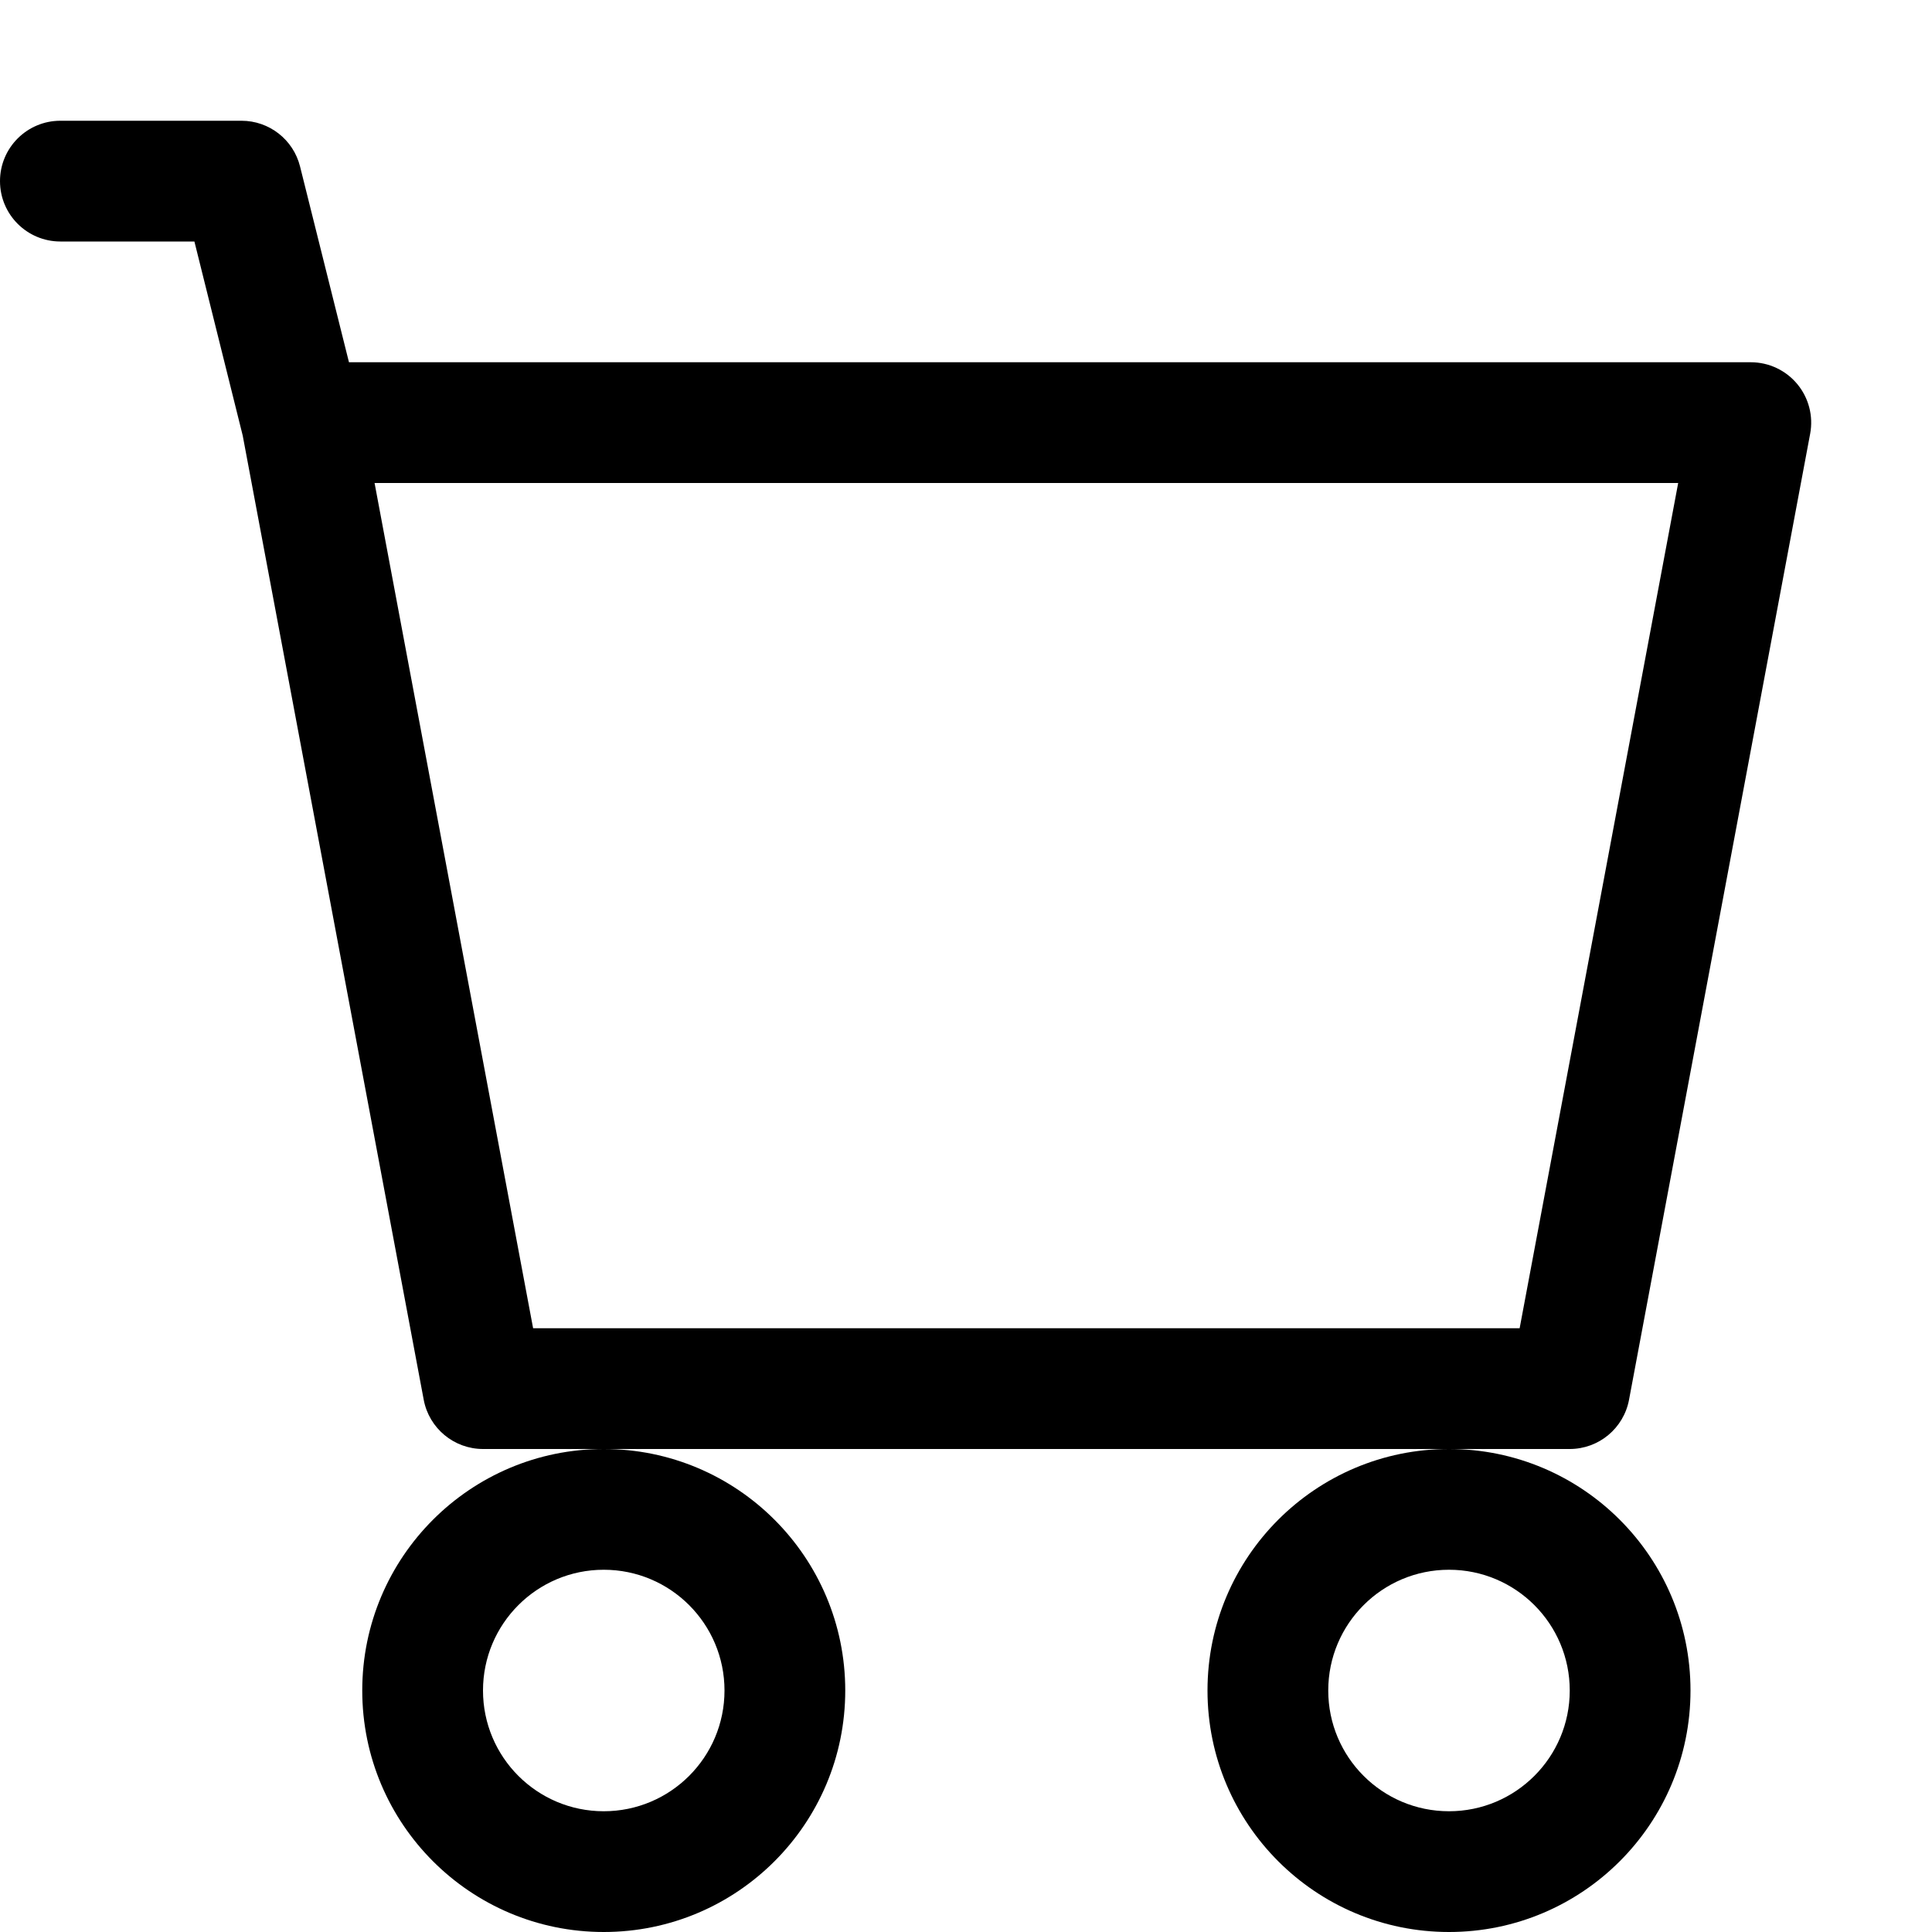
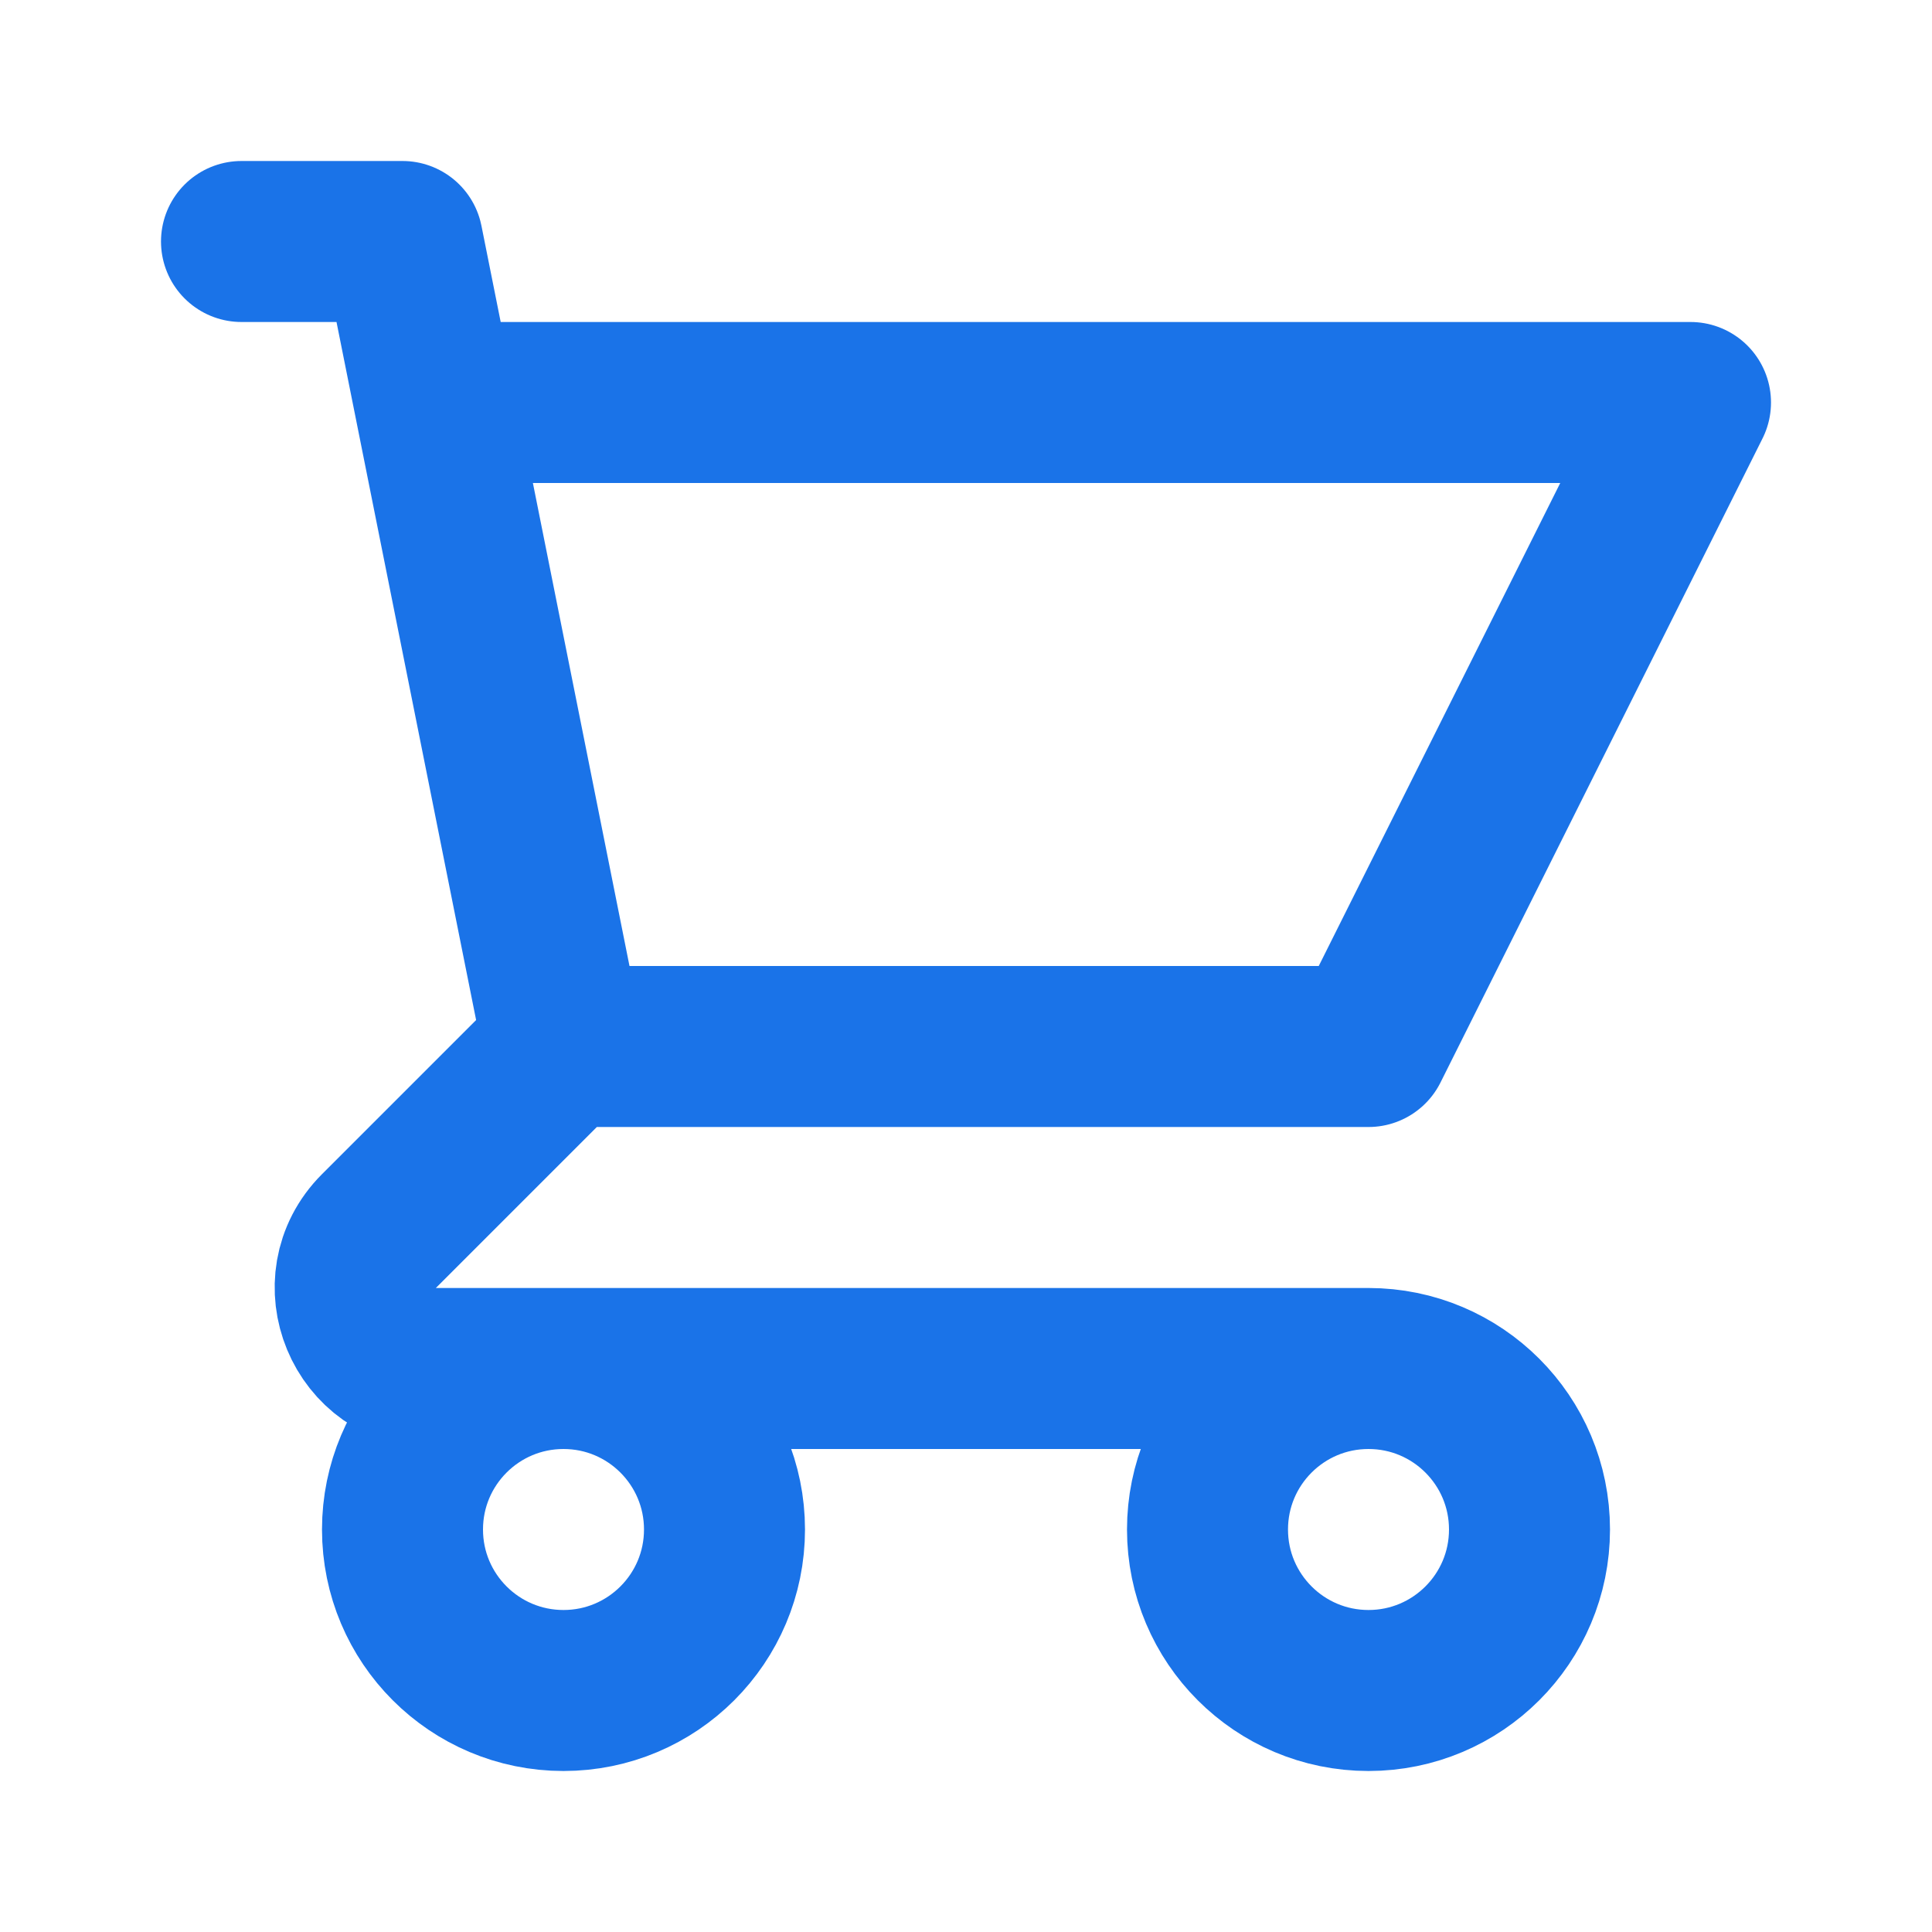
- <svg xmlns="http://www.w3.org/2000/svg" width="16" height="16" fill="currentColor" class="bi bi-cart" viewBox="0 0 16 16">
-   <path d="M0 1.5A.5.5 0 0 1 .5 1H2a.5.5 0 0 1 .485.379L2.89 3H14.5a.5.5 0 0 1 .491.592l-1.5 8A.5.5 0 0 1 13 12H4a.5.5 0 0 1-.491-.408L2.01 3.607 1.61 2H.5a.5.5 0 0 1-.5-.5zM3.102 4l1.313 7h8.17l1.313-7H3.102zM5 12a2 2 0 1 0 0 4 2 2 0 0 0 0-4zm7 0a2 2 0 1 0 0 4 2 2 0 0 0 0-4zm-7 1a1 1 0 1 1 0 2 1 1 0 0 1 0-2zm7 0a1 1 0 1 1 0 2 1 1 0 0 1 0-2z" />
+ <svg xmlns="http://www.w3.org/2000/svg" width="40px" class="w-6 h-6" fill="none" stroke="#1a73e8" viewBox="0 0 24 24">
+   <path stroke-linecap="round" stroke-linejoin="round" stroke-width="2" d="M3 3h2l.4 2M7 13h10l4-8H5.4M7 13L5.4 5M7 13l-2.293 2.293c-.63.63-.184 1.707.707 1.707H17m0 0a2 2 0 100 4 2 2 0 000-4zm-8 2a2 2 0 11-4 0 2 2 0 014 0z" />
</svg>
